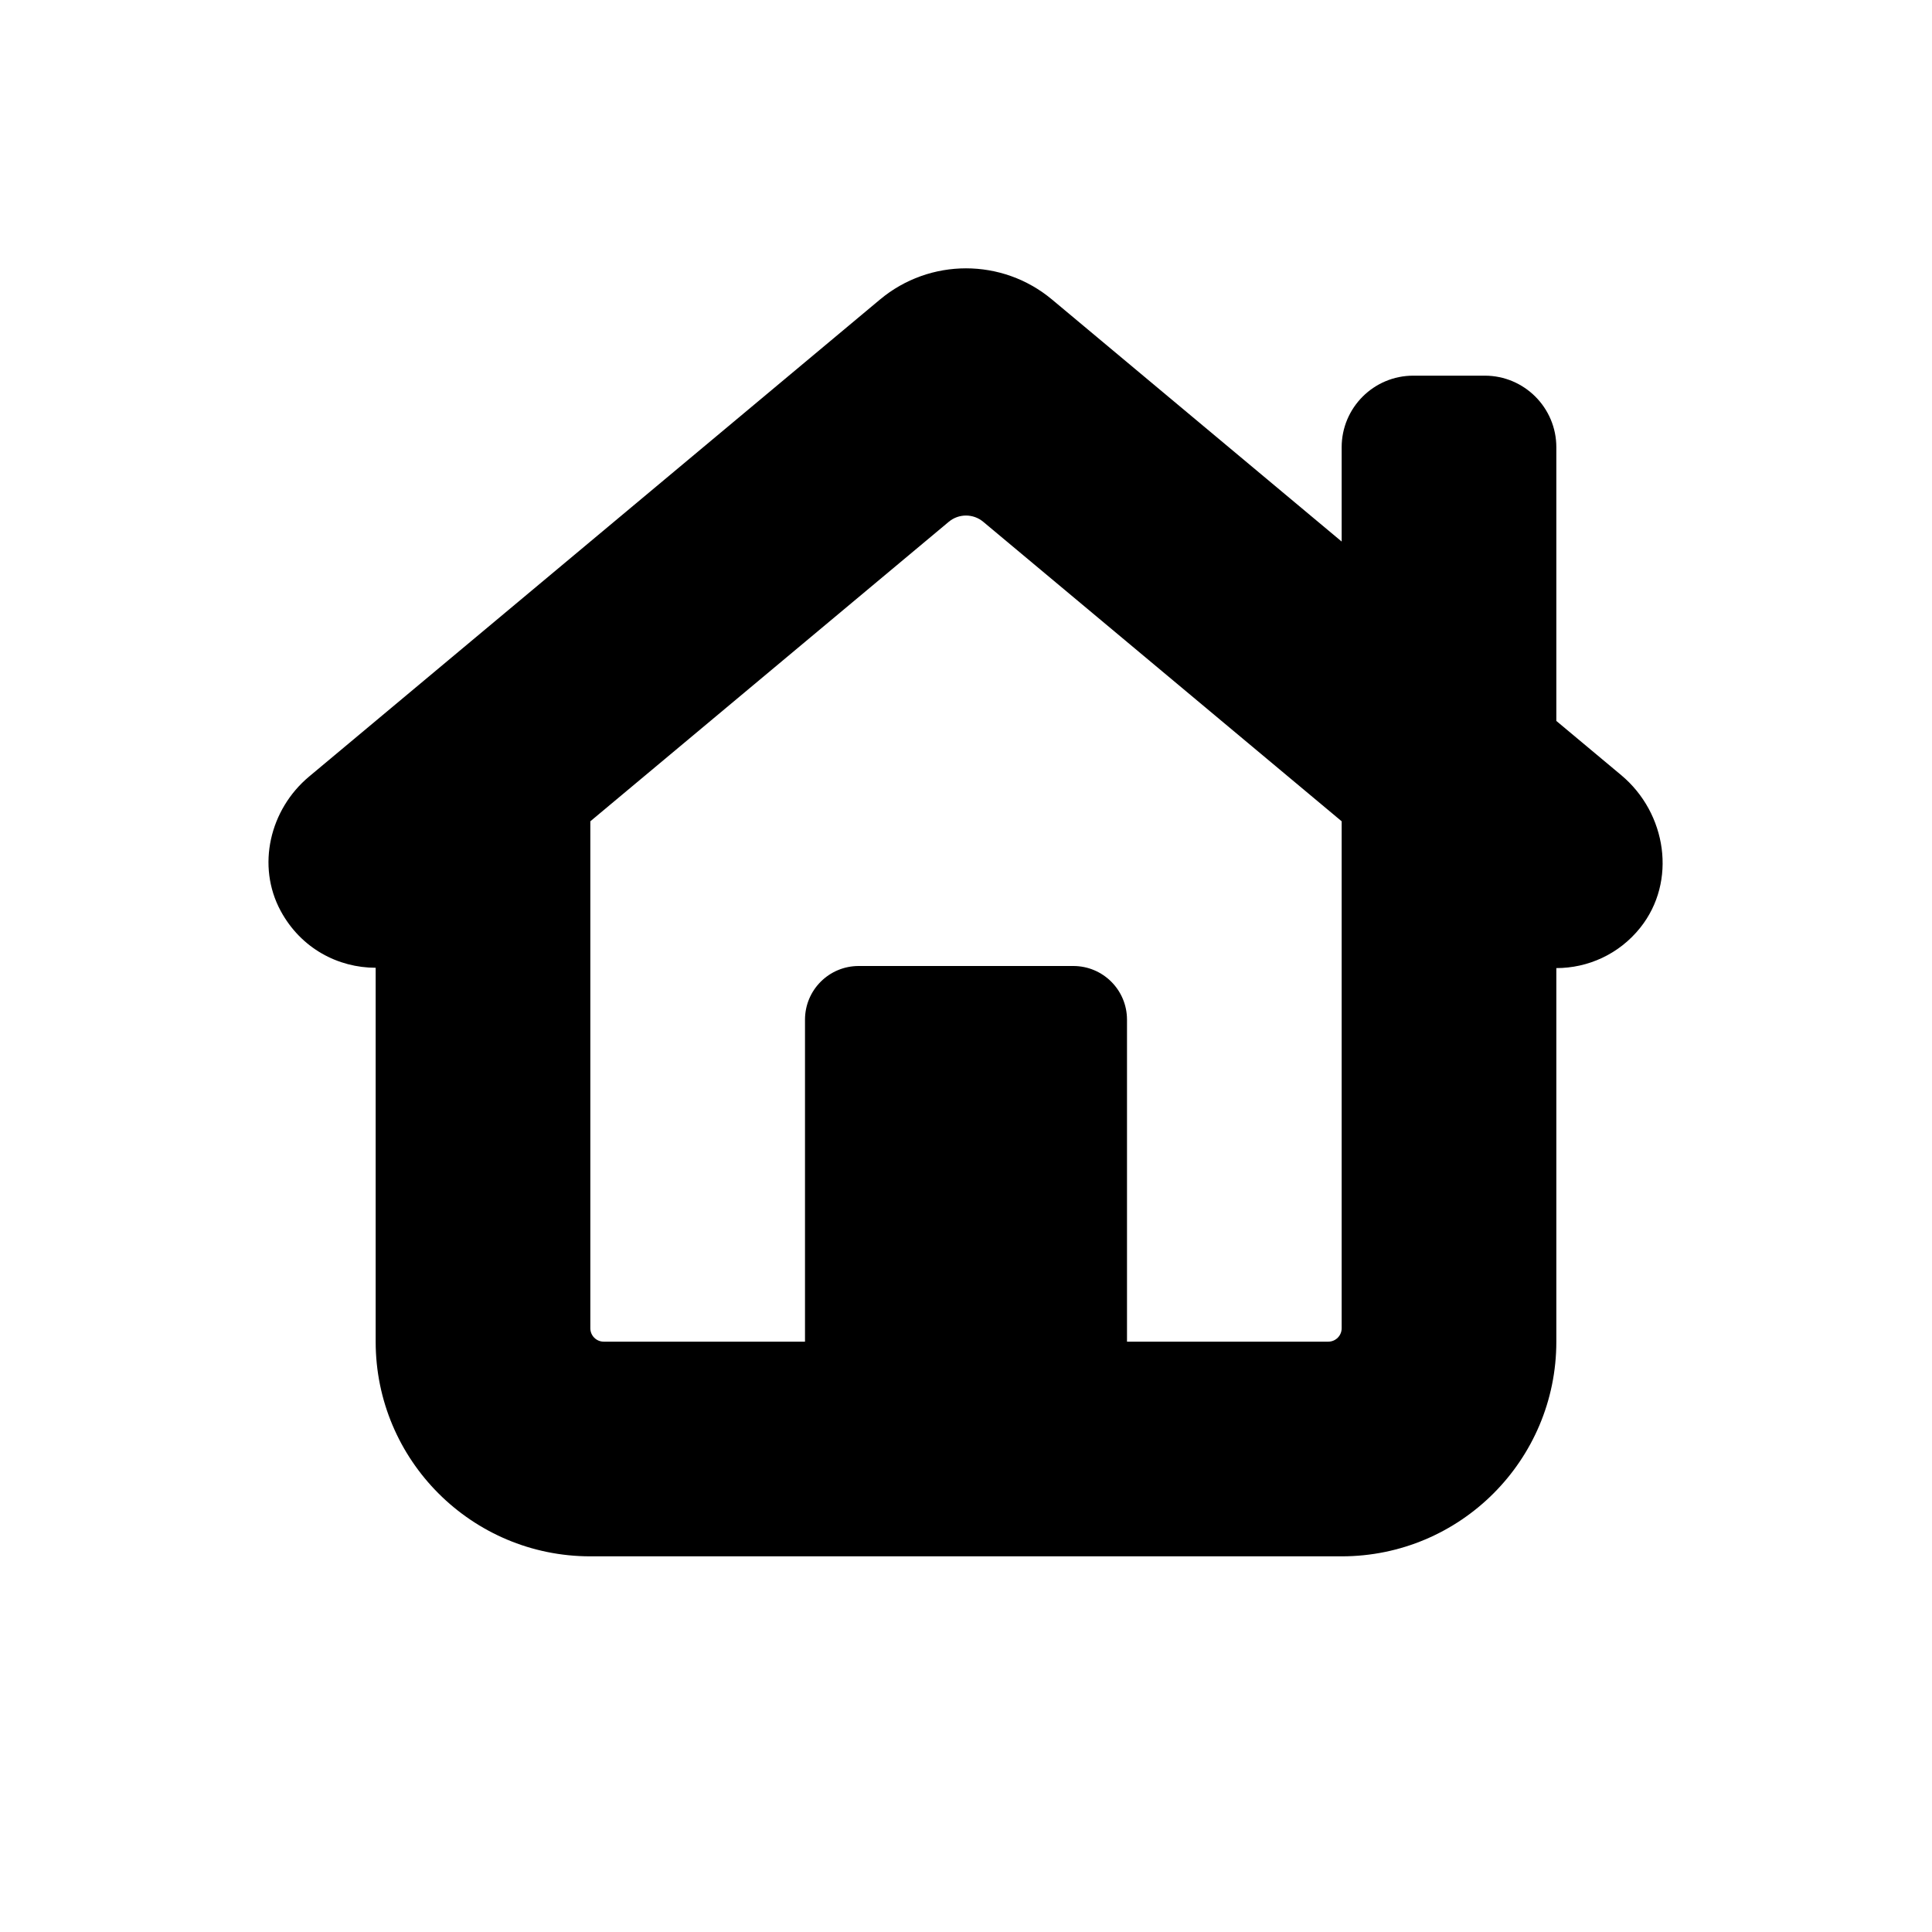
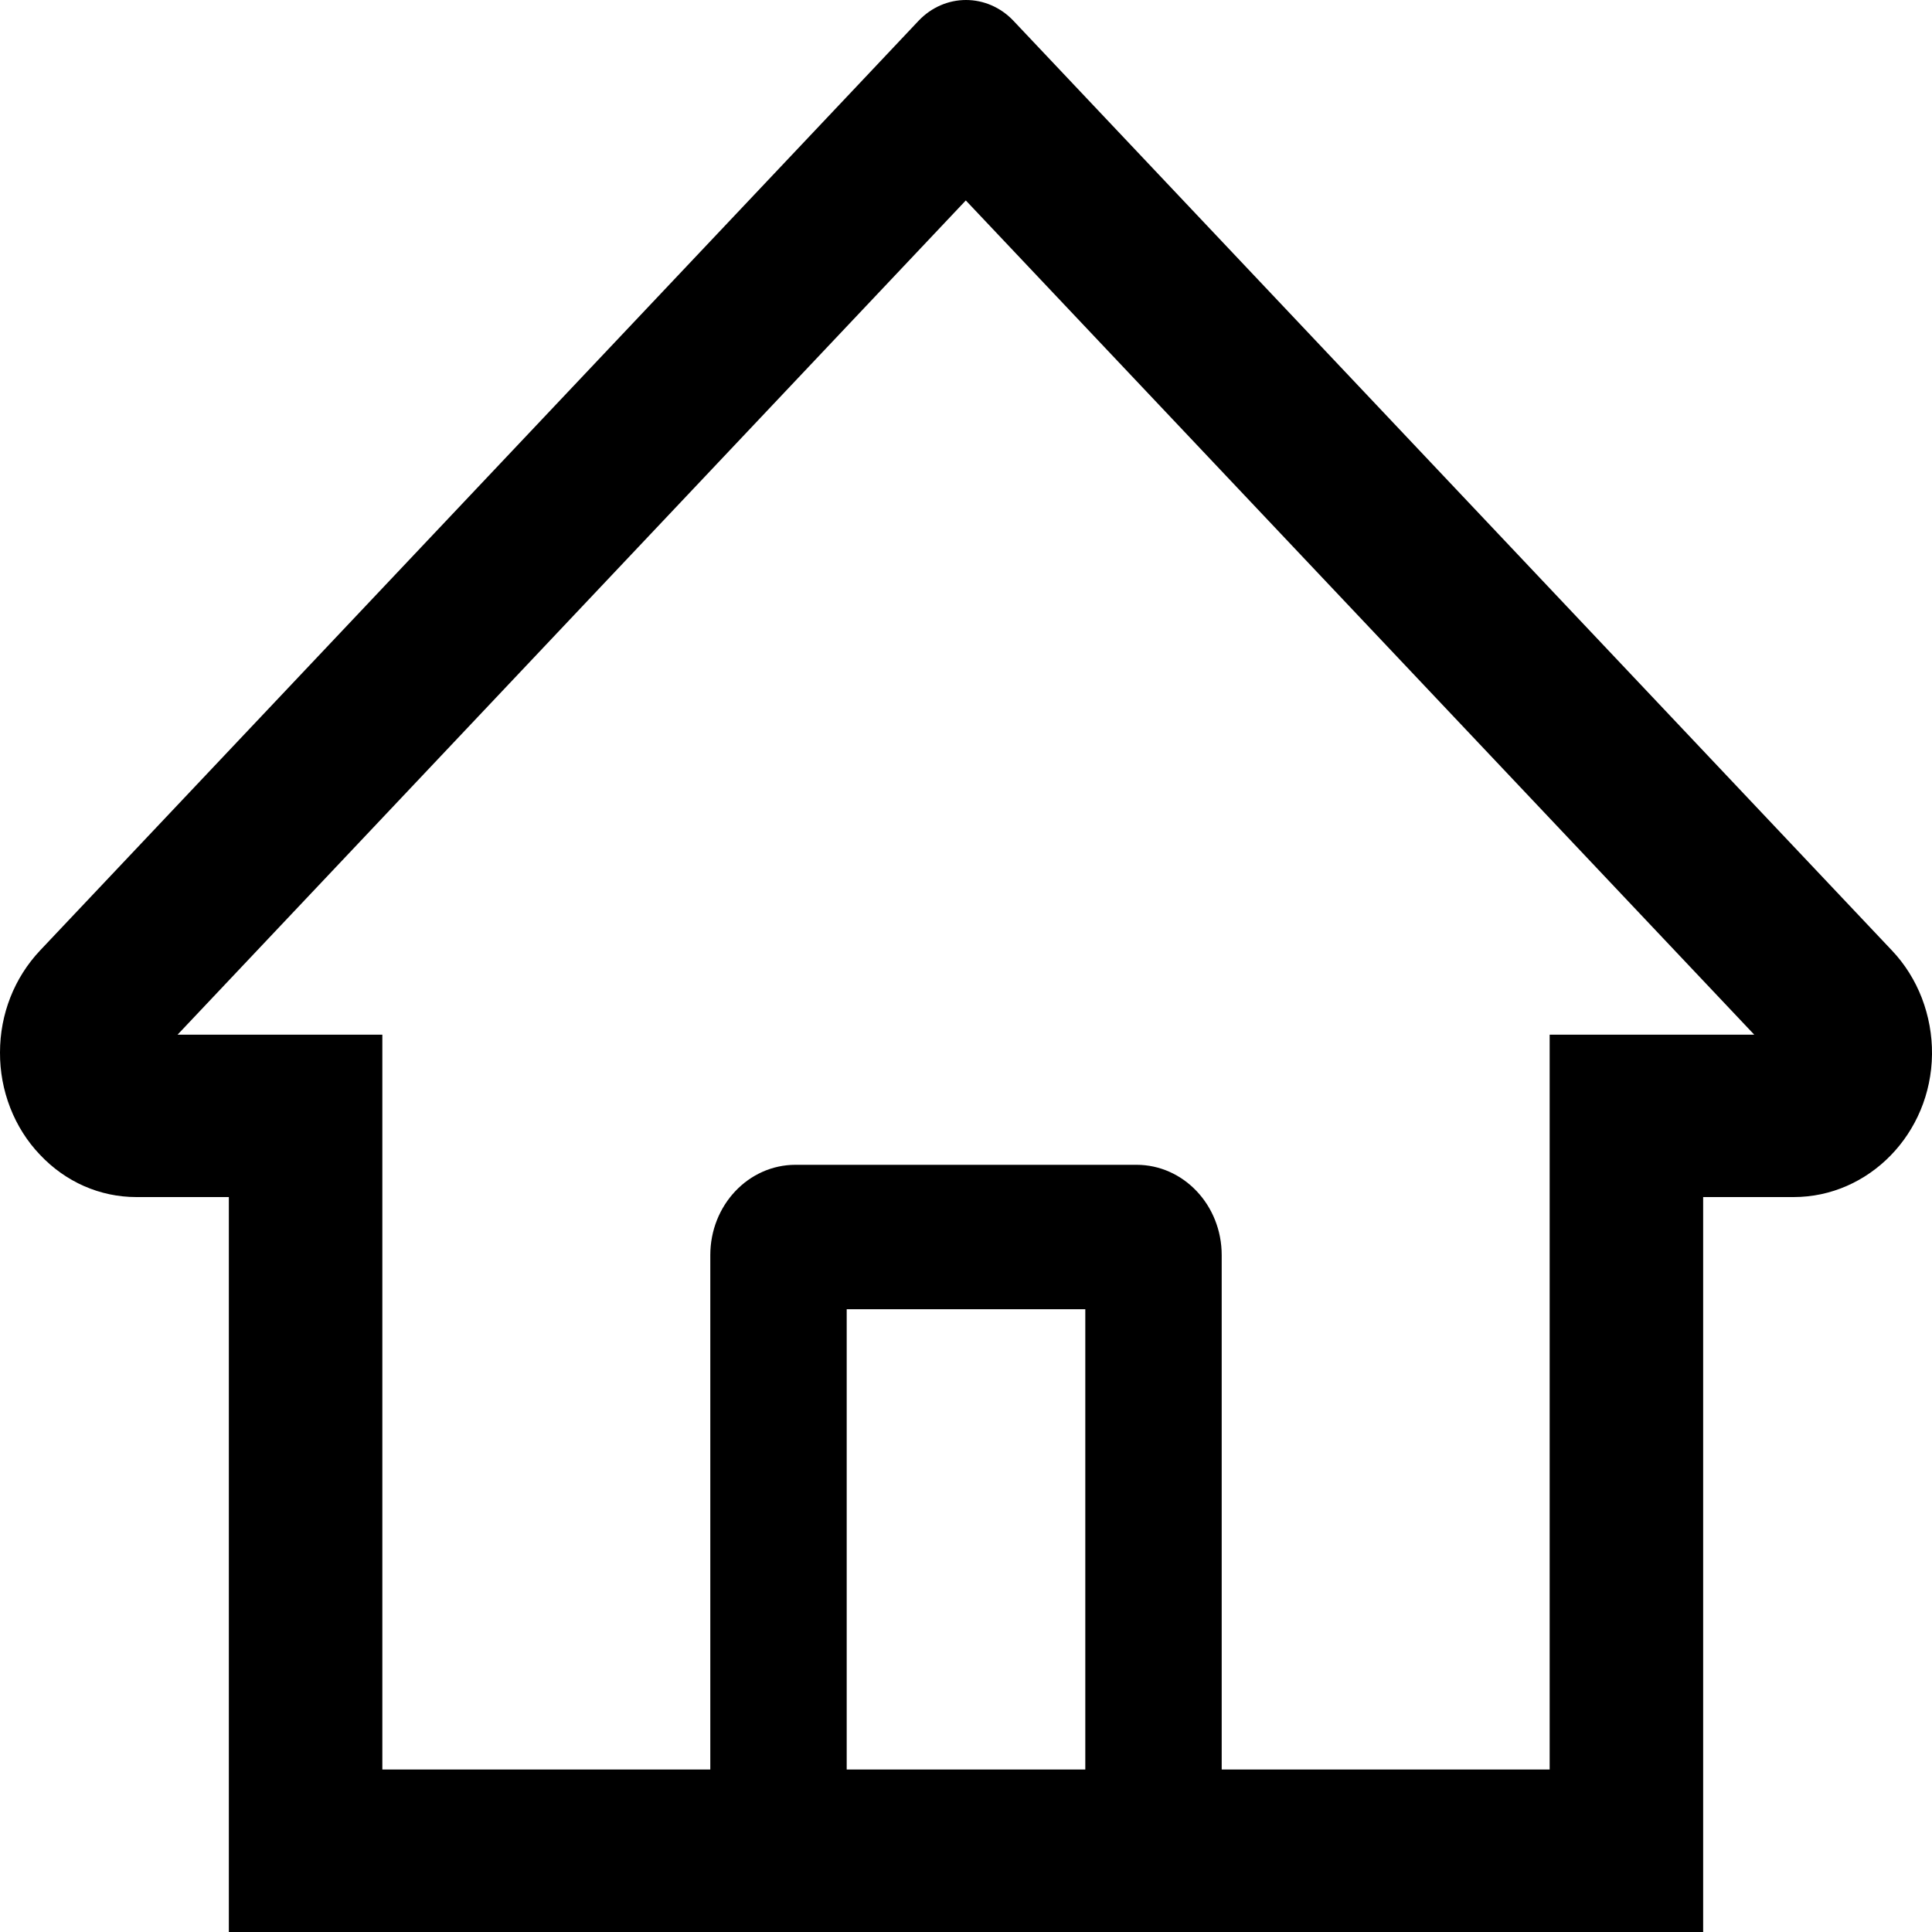
- <svg xmlns="http://www.w3.org/2000/svg" viewBox="0 0 72 72" width="64px" height="64px">
-   <path d="M 36 10 C 34.861 10 33.723 10.387 32.795 11.162 L 11.518 28.941 C 10.053 30.165 9.552 32.27 10.461 33.949 C 11.22 35.35 12.604 36.065 14 36.066 L 14 50 C 14 54.418 17.582 58 22 58 L 50 58 C 54.418 58 58 54.418 58 50 L 58 36.078 C 59.172 36.078 60.334 35.567 61.127 34.574 C 62.504 32.85 62.113 30.304 60.42 28.889 L 58 26.867 L 58 16.668 C 58 15.195 56.806 14 55.334 14 L 52.668 14 C 51.195 14 50 15.195 50 16.668 L 50 20.182 L 39.205 11.162 C 38.277 10.387 37.139 10 36 10 z M 36 19.213 C 36.228 19.213 36.455 19.29 36.641 19.445 L 50 30.607 L 50 49.5 C 50 49.776 49.776 50 49.5 50 L 42 50 L 42 38 C 42 36.895 41.105 36 40 36 L 32 36 C 30.895 36 30 36.895 30 38 L 30 50 L 22.5 50 C 22.224 50 22 49.776 22 49.5 L 22 30.607 L 35.359 19.445 C 35.545 19.29 35.772 19.213 36 19.213 z" />
+ <svg xmlns="http://www.w3.org/2000/svg" width="20" height="20" viewBox="0 0 20 20" fill="none">
+   <path d="M0.415 9.839L8.939 0.819L9.51 0.214C9.64 0.077 9.816 0 10 0C10.184 0 10.36 0.077 10.49 0.214L19.585 9.839C19.719 9.98 19.824 10.148 19.895 10.332C19.966 10.517 20.002 10.715 20 10.914C19.991 11.736 19.345 12.392 18.568 12.392H17.631V20H2.369V12.392H1.412C1.035 12.392 0.679 12.236 0.413 11.953C0.281 11.815 0.177 11.65 0.106 11.468C0.035 11.286 -0.001 11.092 1.33514e-05 10.895C1.33514e-05 10.498 0.148 10.122 0.415 9.839ZM8.765 18.318H11.235V13.553H8.765V18.318ZM3.958 10.711V18.318H7.353V12.993C7.353 12.476 7.748 12.058 8.235 12.058H11.765C12.252 12.058 12.647 12.476 12.647 12.993V18.318H16.042V10.711H18.16L9.998 2.075L9.488 2.615L1.838 10.711H3.958Z" fill="currentColor" />
</svg>
